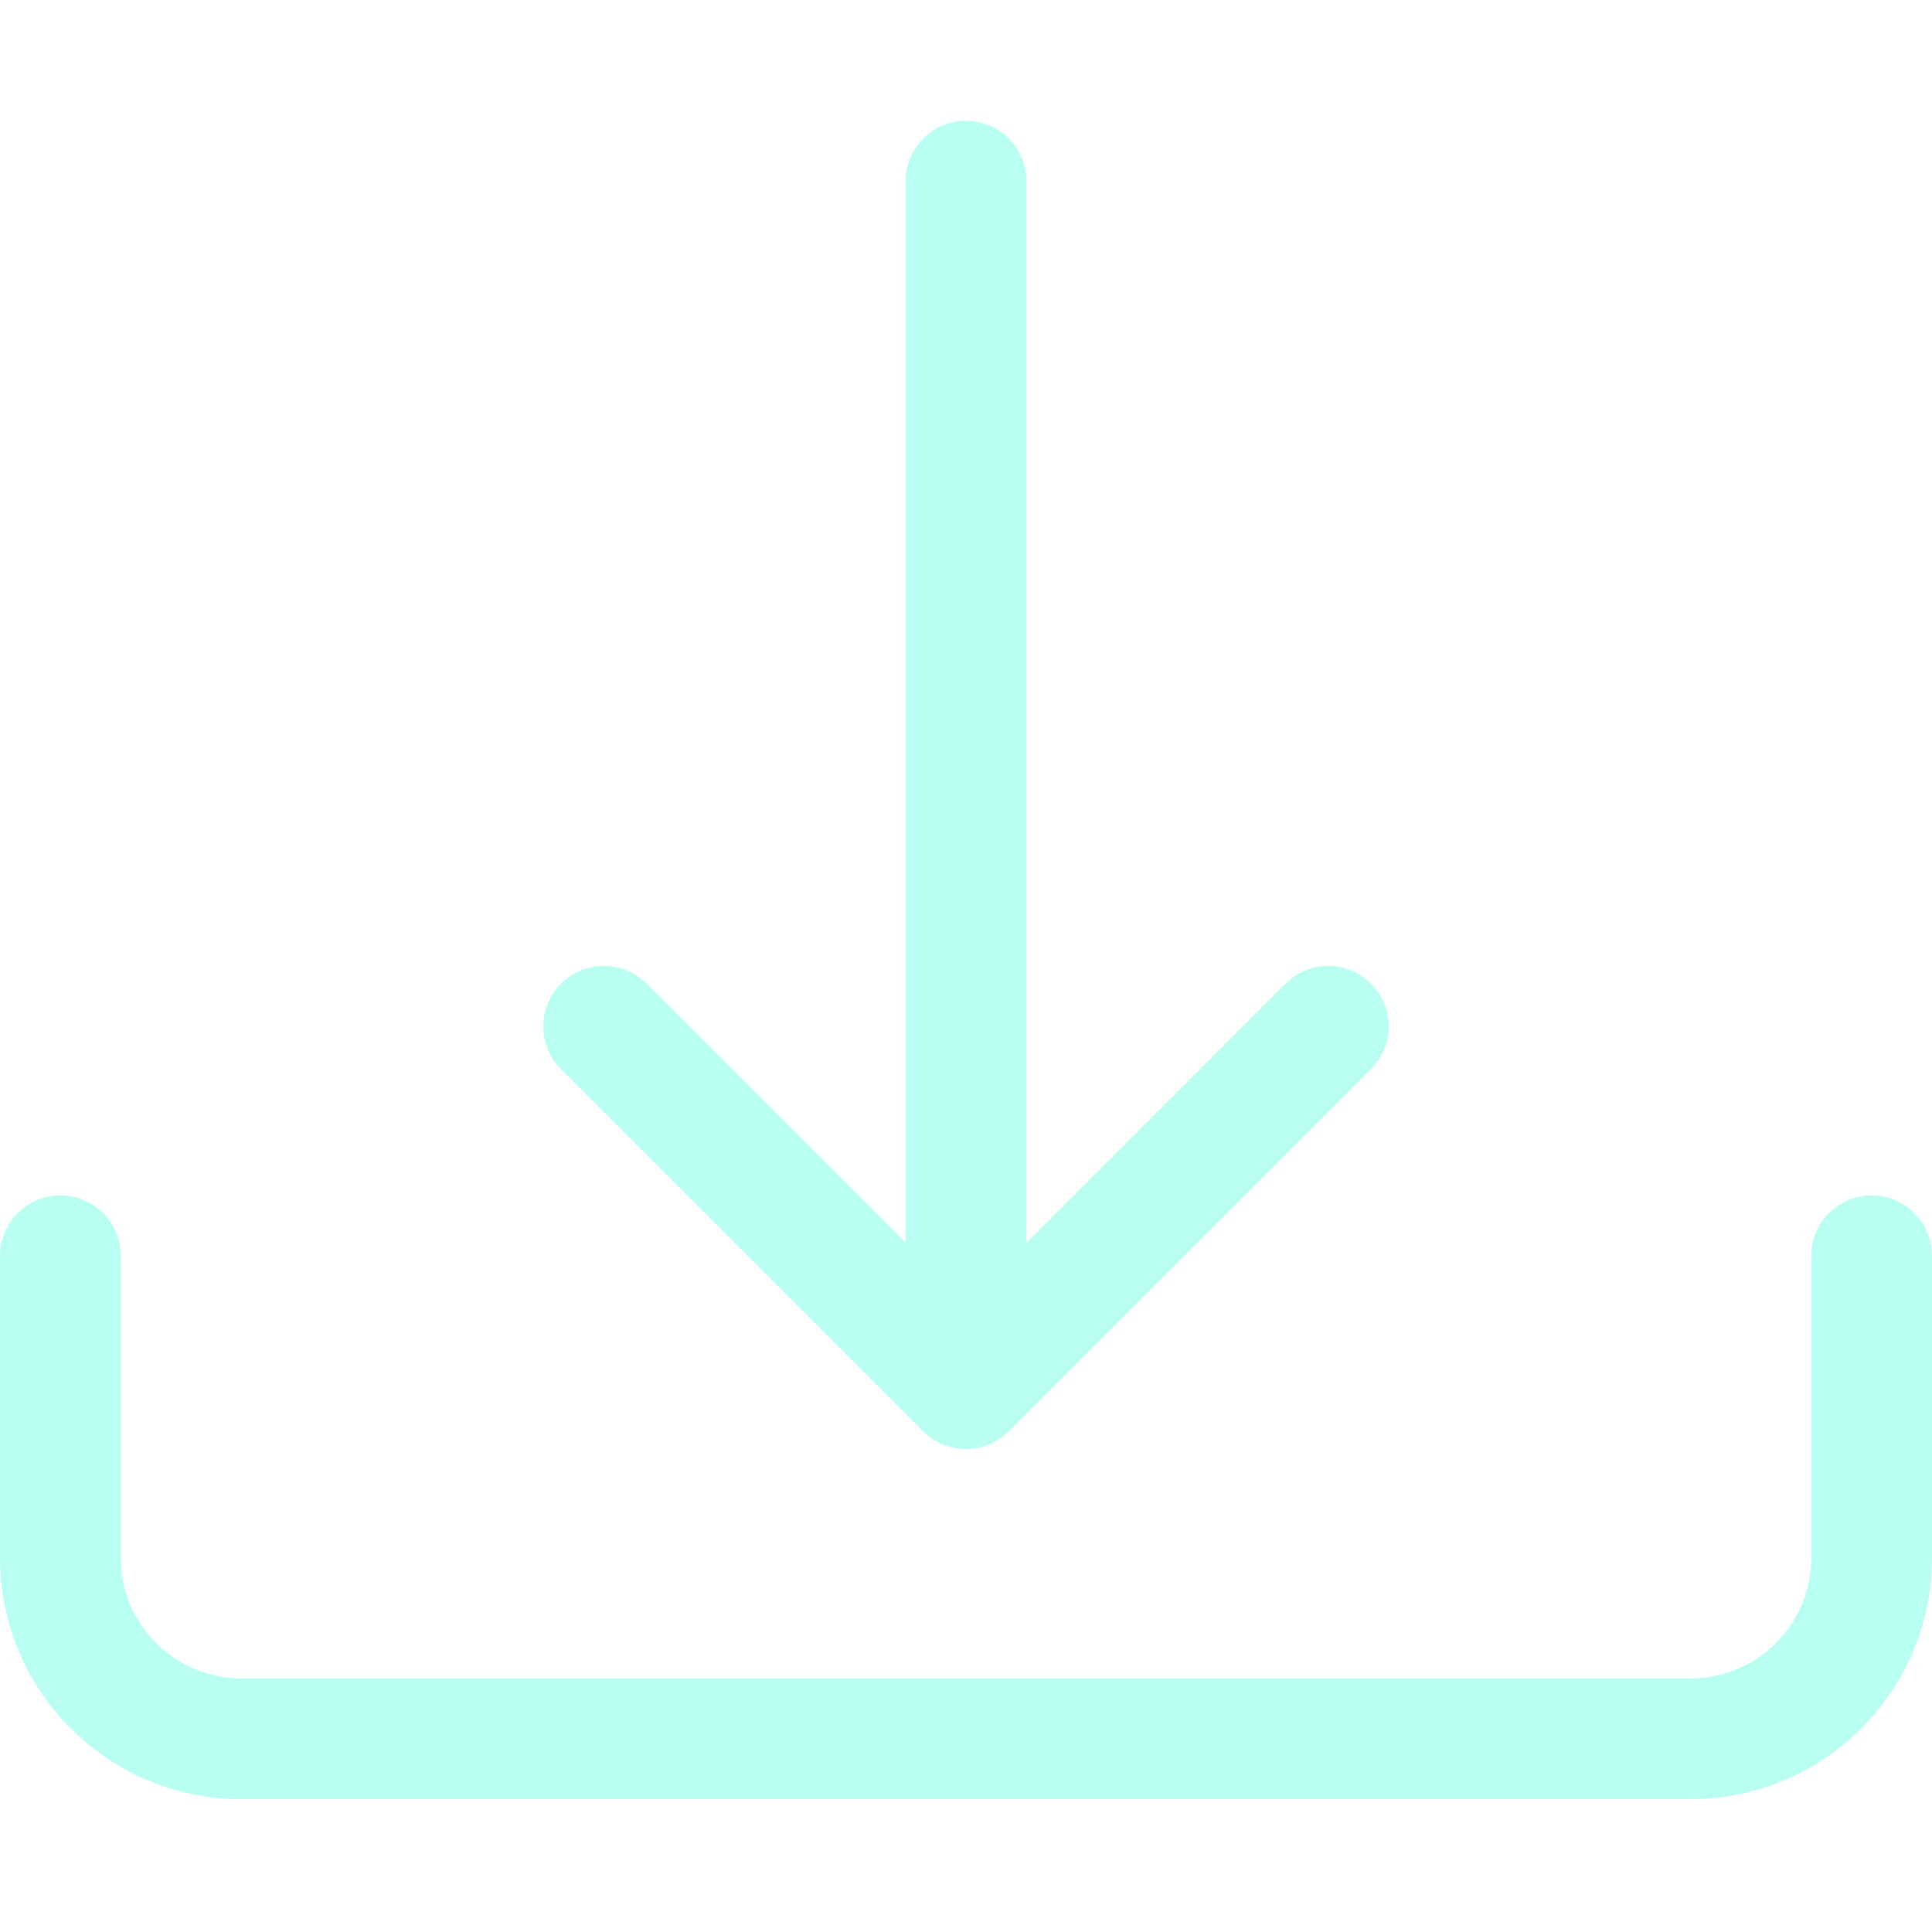
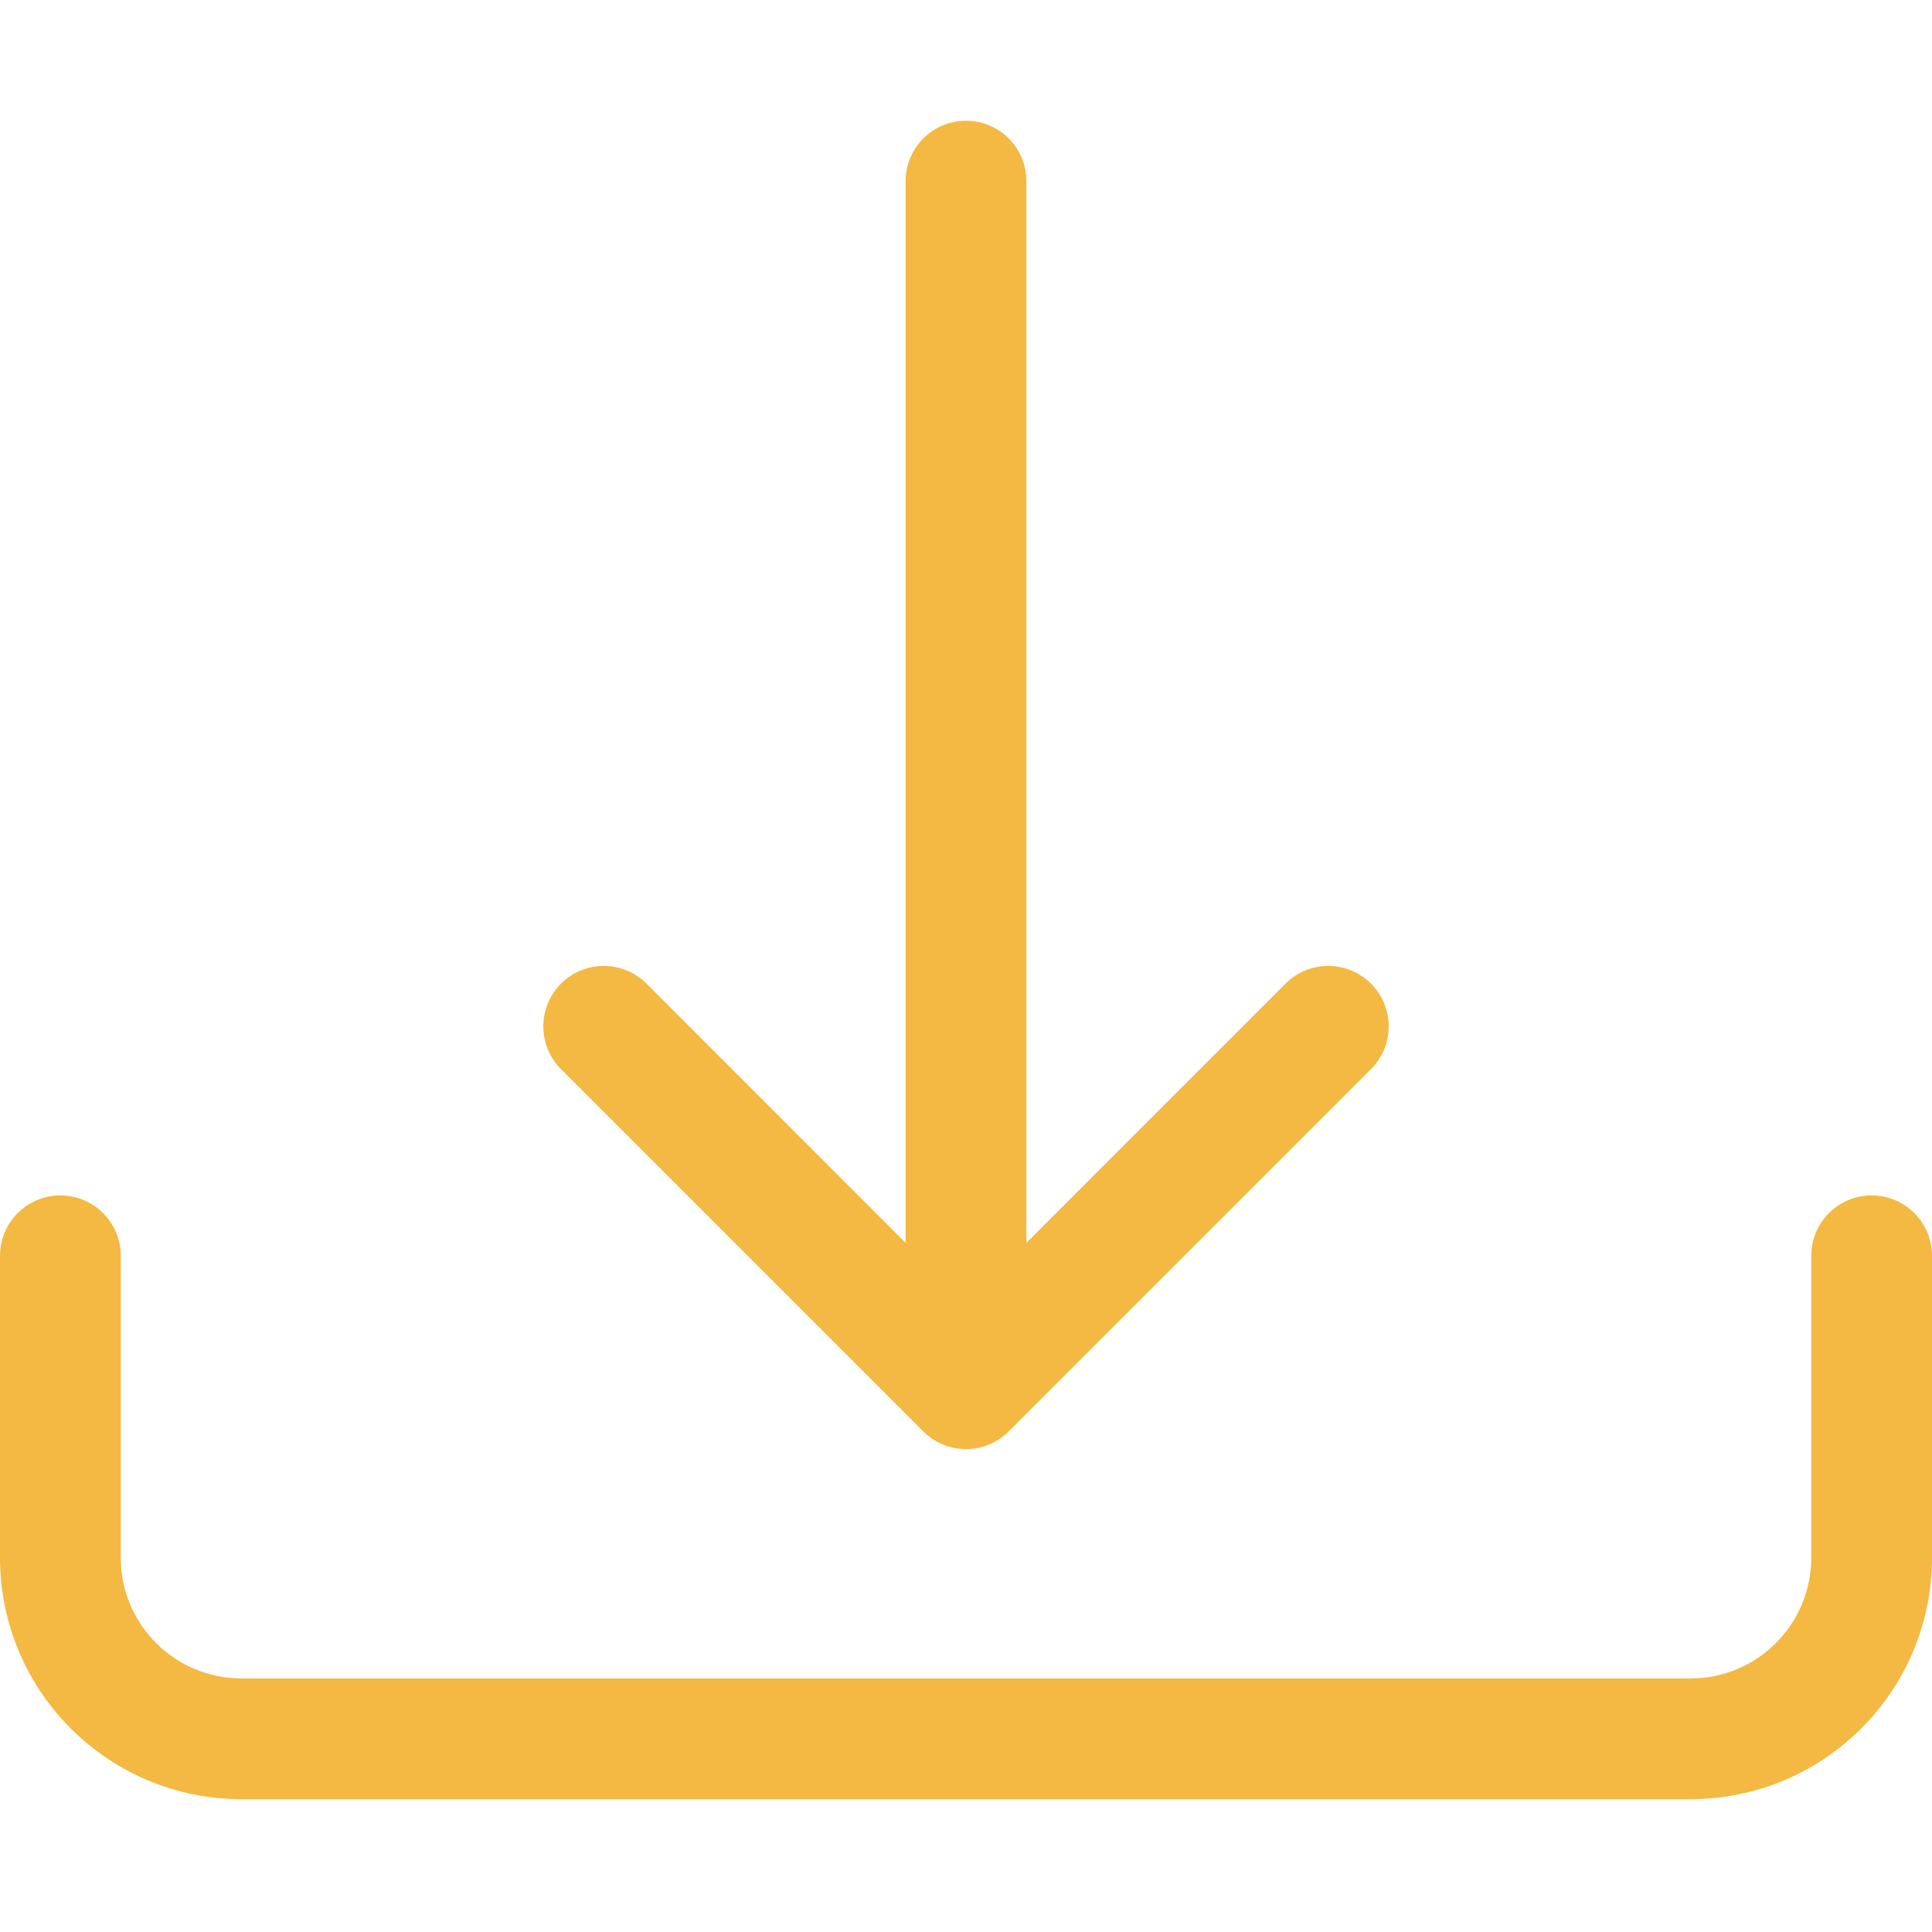
- <svg xmlns="http://www.w3.org/2000/svg" width="16" height="16" fill="rgb(184, 255, 241)" class="bi bi-download" viewBox="0 0 16 16">
+ <svg xmlns="http://www.w3.org/2000/svg" width="16" height="16" fill="#f4b942" class="bi bi-download" viewBox="0 0 16 16">
  <path d="M.5 9.9a.5.5 0 0 1 .5.5v2.5a1 1 0 0 0 1 1h12a1 1 0 0 0 1-1v-2.5a.5.5 0 0 1 1 0v2.5a2 2 0 0 1-2 2H2a2 2 0 0 1-2-2v-2.5a.5.5 0 0 1 .5-.5" />
  <path d="M7.646 11.854a.5.5 0 0 0 .708 0l3-3a.5.5 0 0 0-.708-.708L8.5 10.293V1.5a.5.5 0 0 0-1 0v8.793L5.354 8.146a.5.5 0 1 0-.708.708z" />
</svg>
